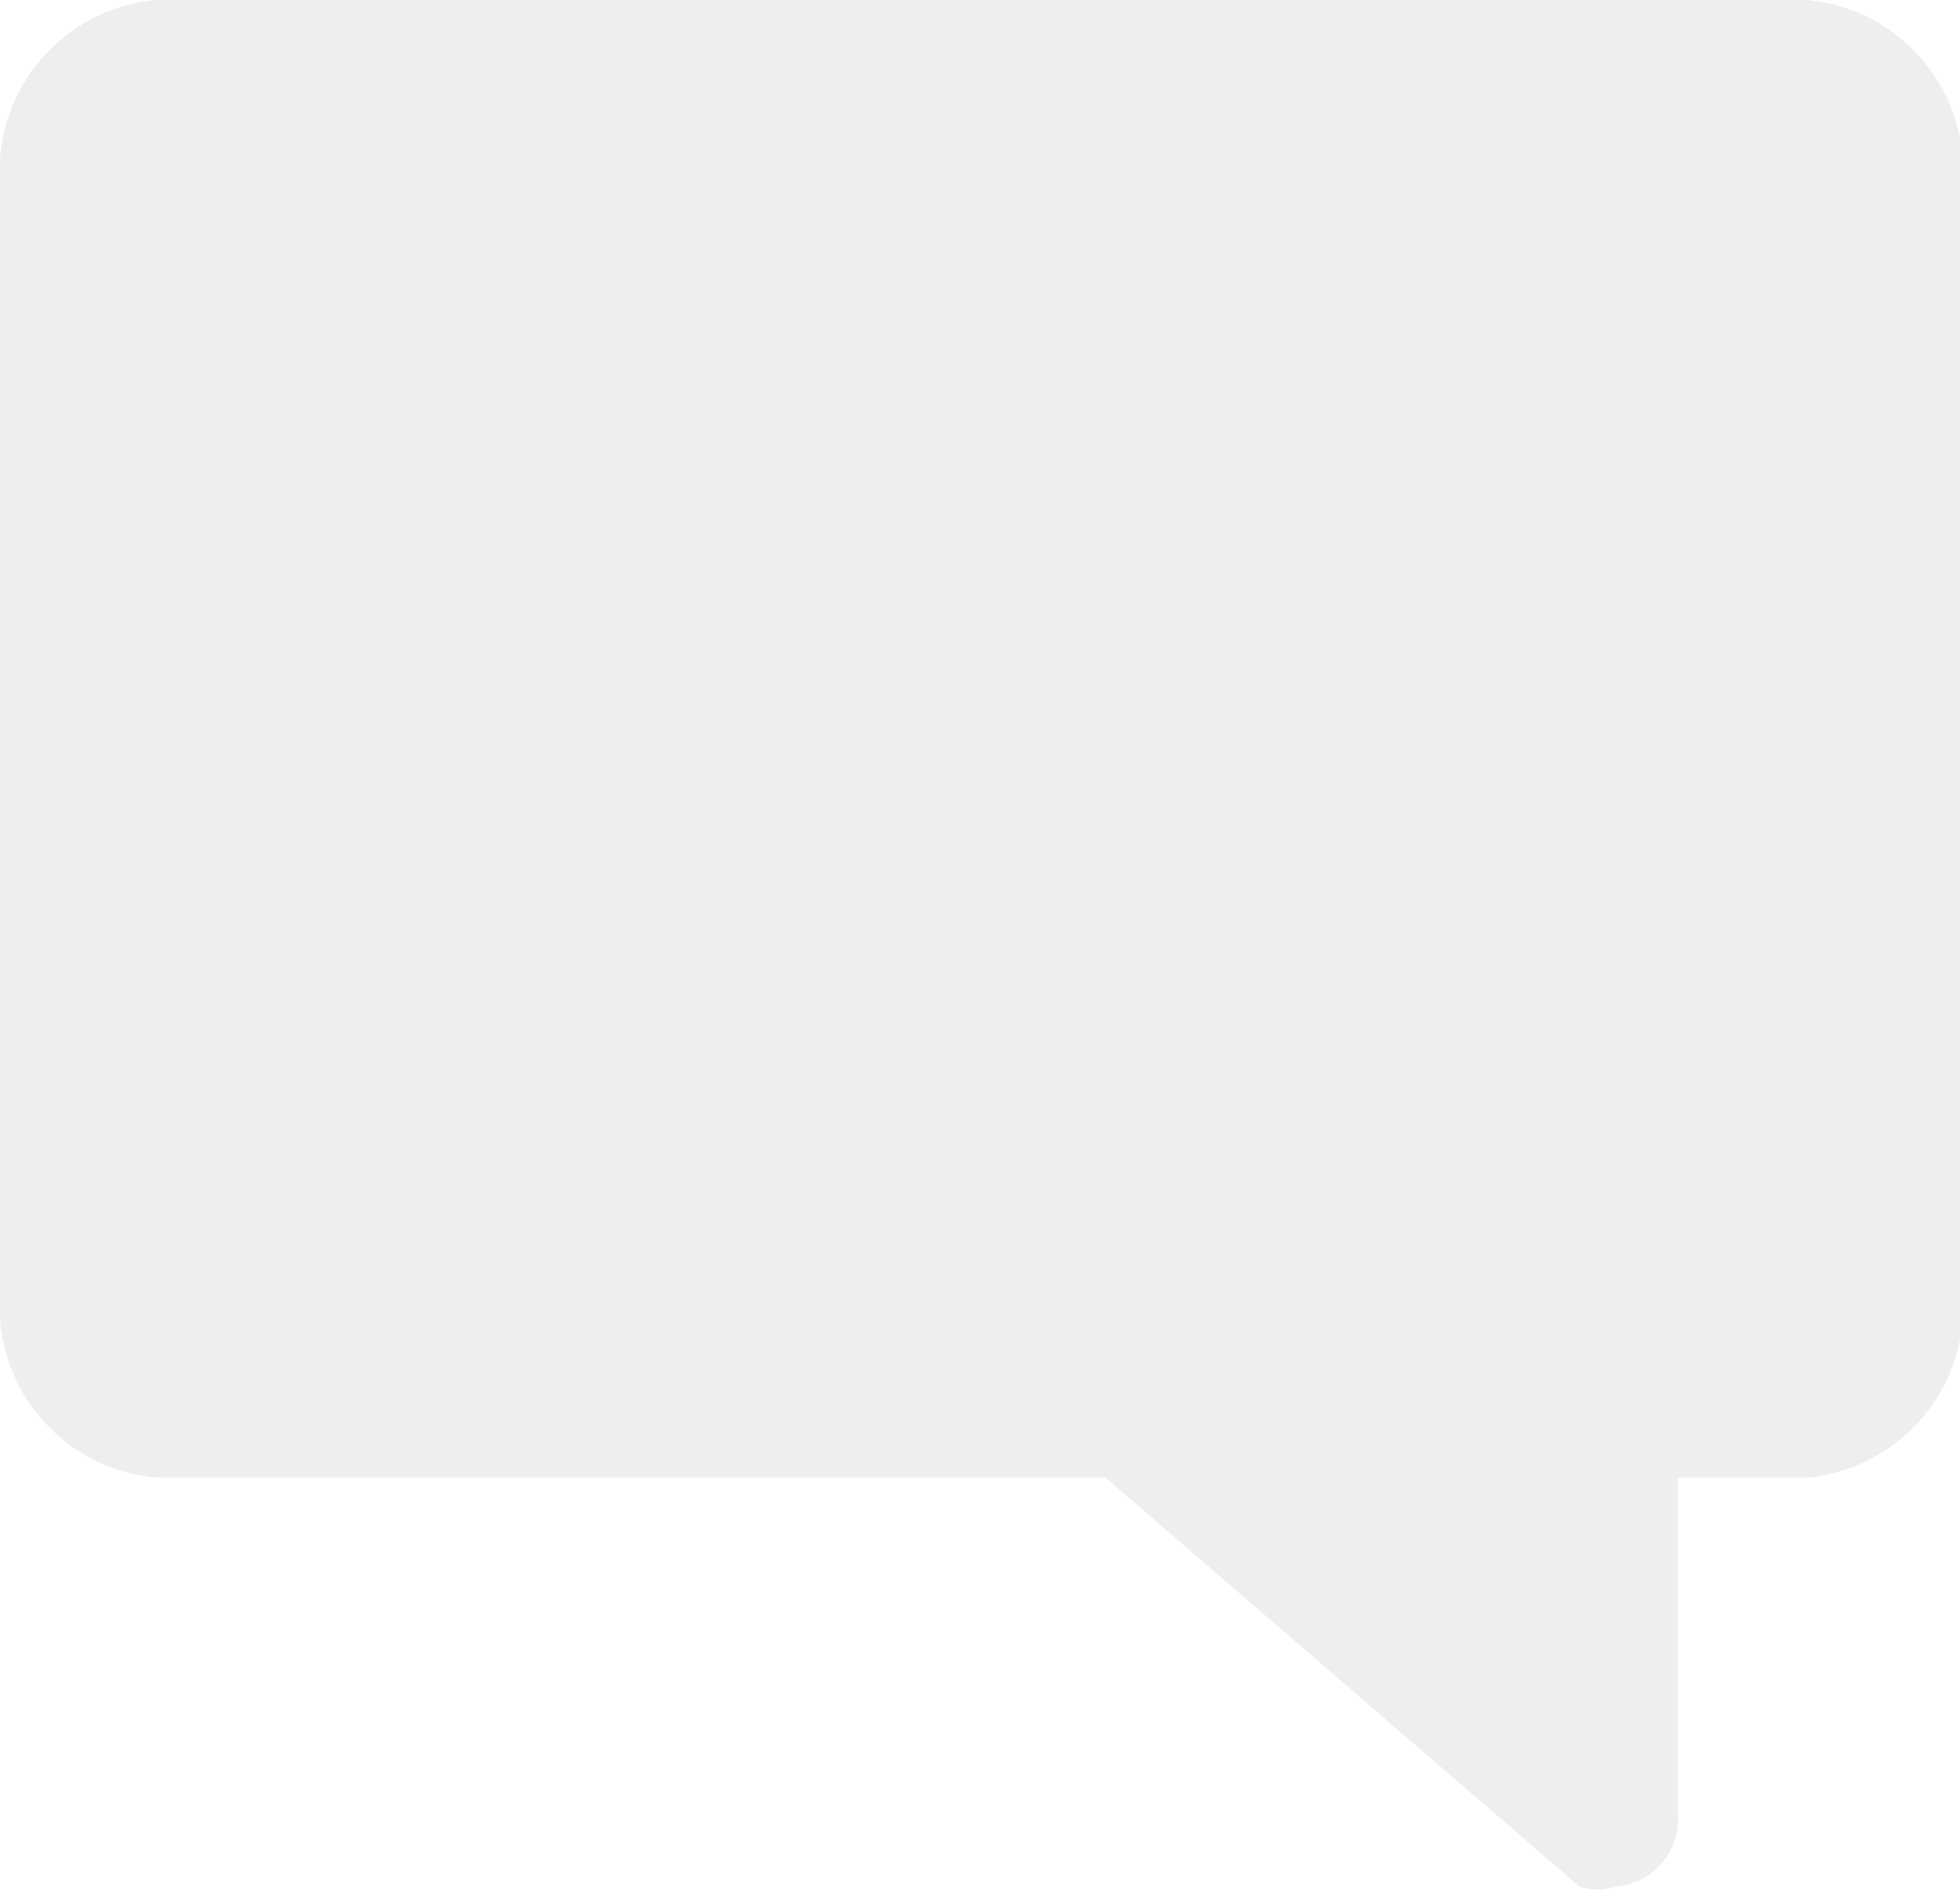
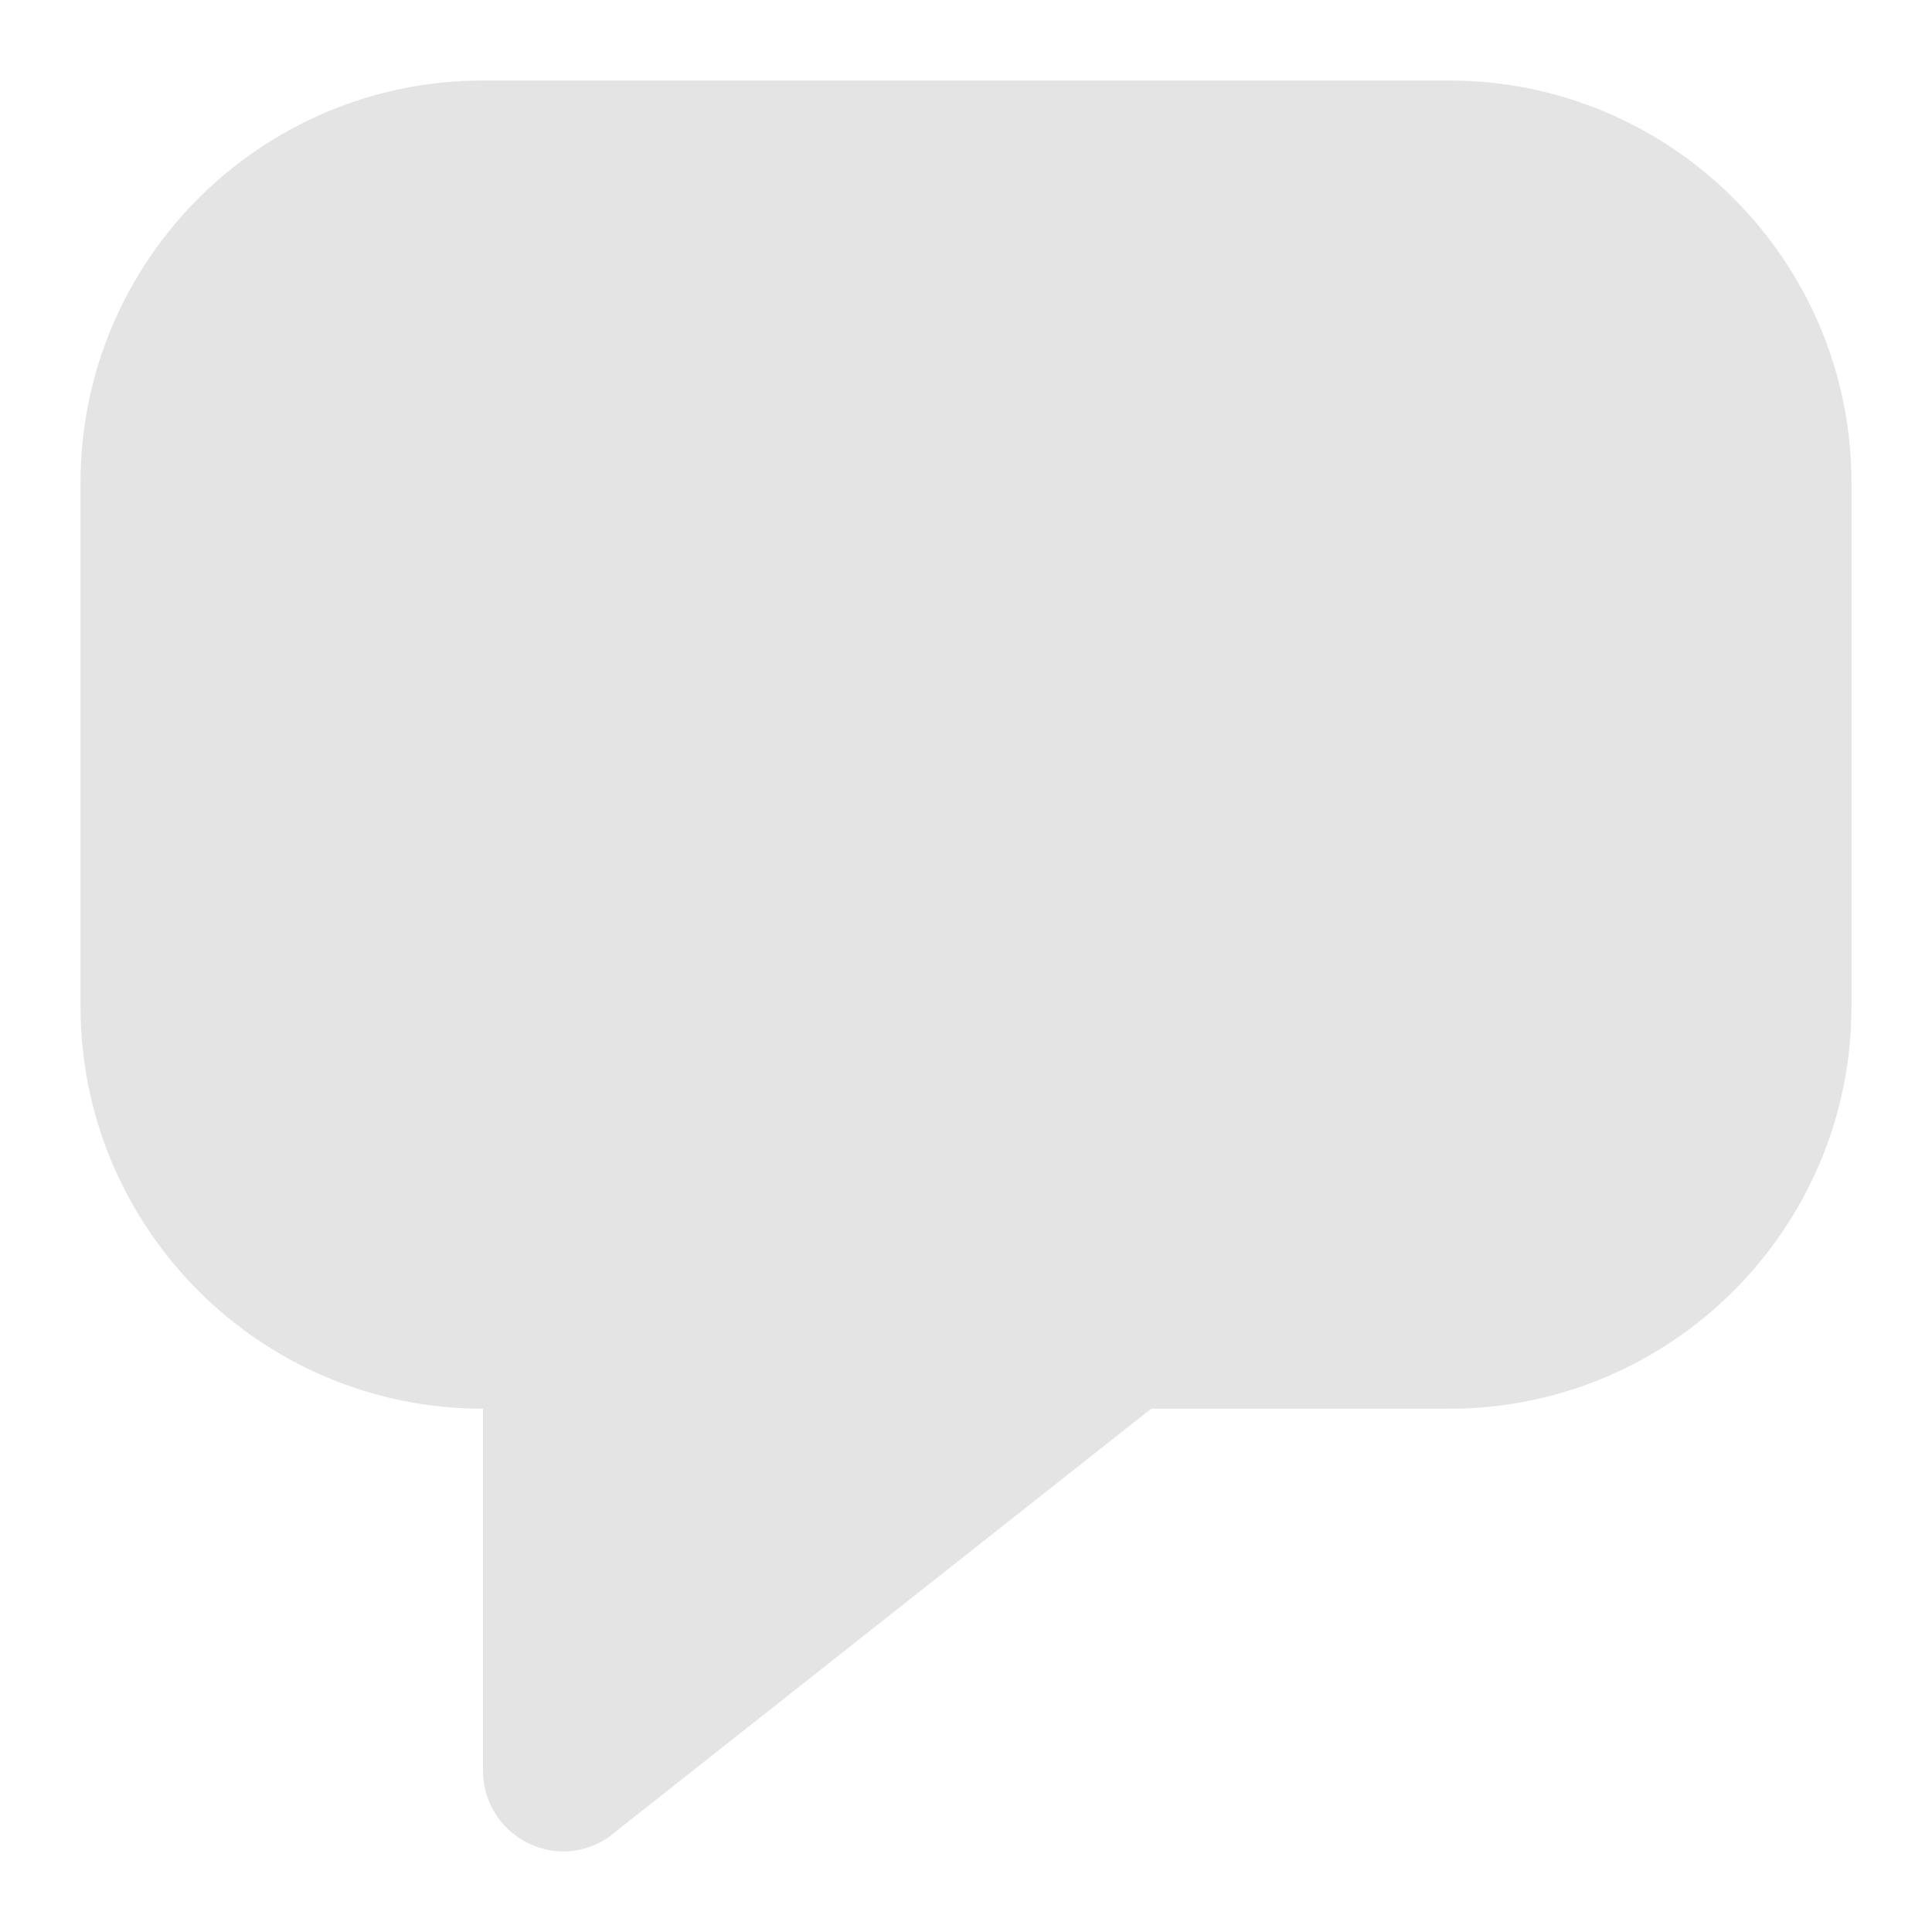
- <svg xmlns="http://www.w3.org/2000/svg" id="Ebene_1" data-name="Ebene 1" viewBox="0 0 6.95 6.74">
-   <defs>
-     <style>.cls-1{fill:#eee;}</style>
-   </defs>
-   <path class="cls-1" d="M1.47,1.18a.61.61,0,0,0-.55.65V5.77a.61.61,0,0,0,.55.65H4.84L6.52,7.87a.2.2,0,0,0,.13,0,.24.24,0,0,0,.22-.25V6.42h.46a.61.61,0,0,0,.55-.65V1.83a.61.61,0,0,0-.55-.65Z" transform="translate(-0.92 -1.18)" />
+ <svg xmlns="http://www.w3.org/2000/svg" height="300px" width="300px" fill="#e4e4e4" viewBox="0 0 24 24" x="0px" y="0px">
+   <path d="m7 23a1 1 0 0 1-.47-.12 1 1 0 0 1-.53-.88v-4.5a5 5 0 0 1-5-5v-6.5a5 5 0 0 1 5-5h12a5 5 0 0 1 5 5v6.5a5 5 0 0 1-5 5h-3.7l-6.75 5.33a1 1 0 0 1-.55.17z" />
</svg>
